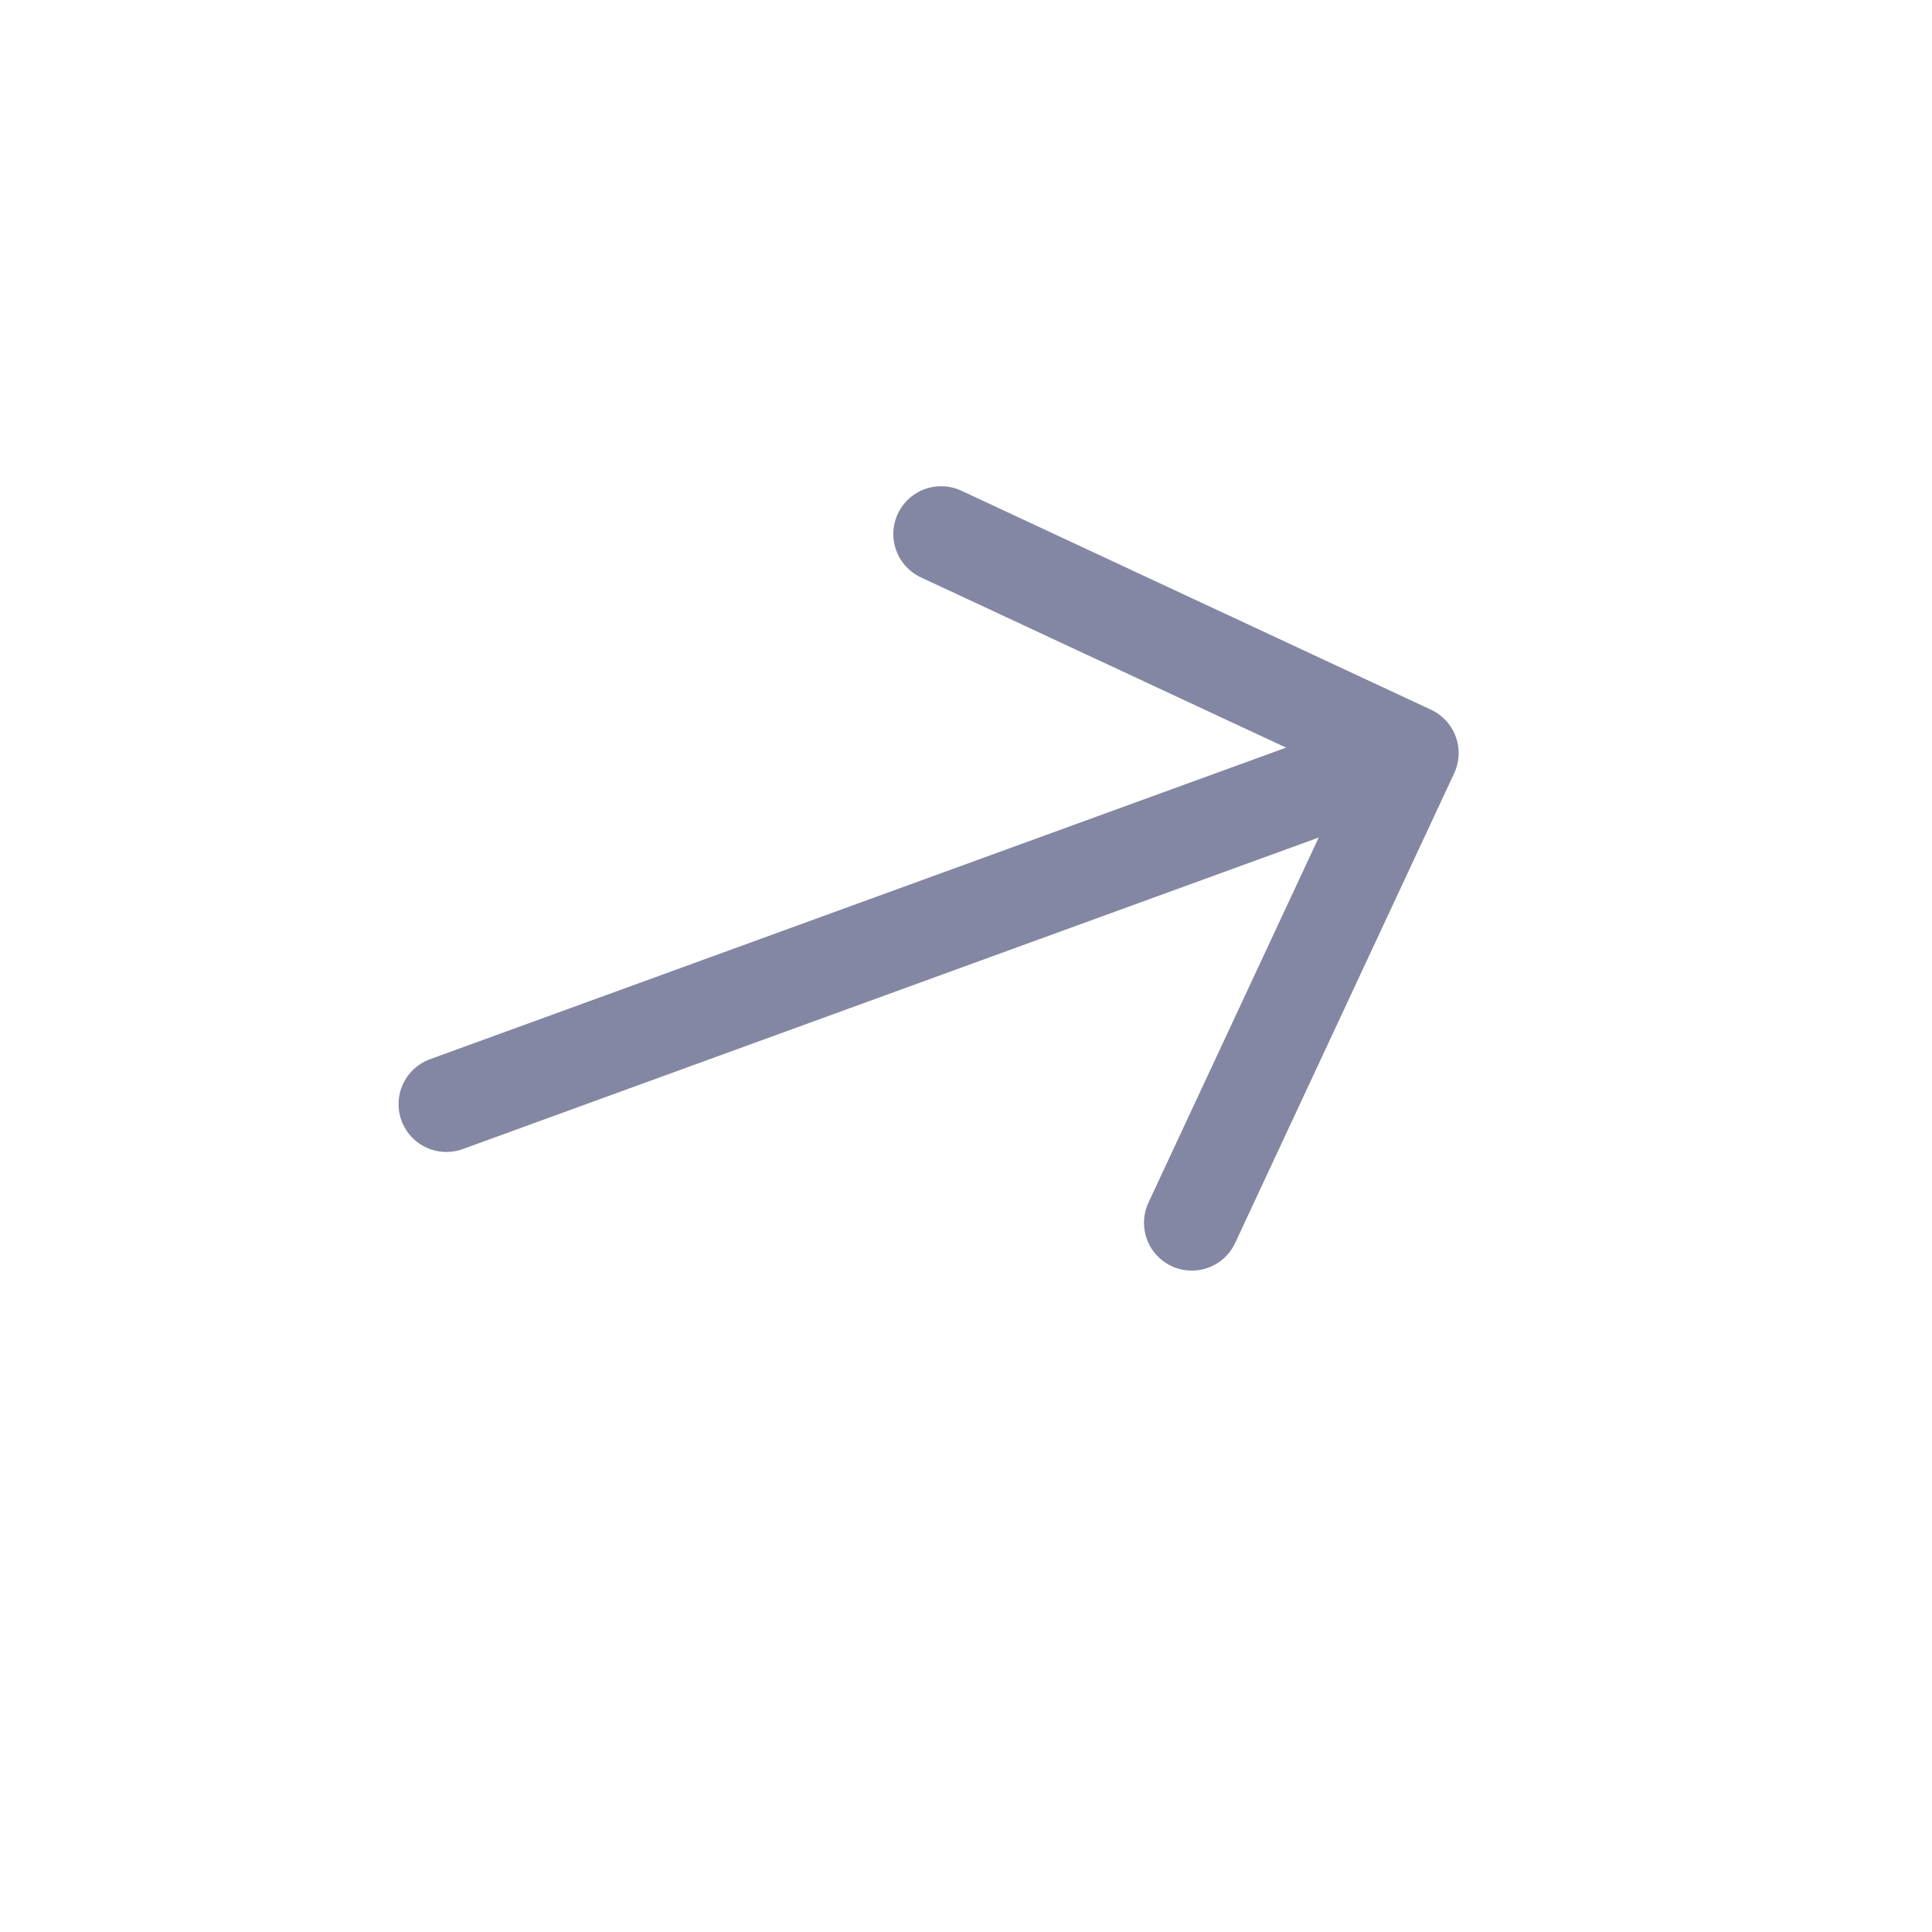
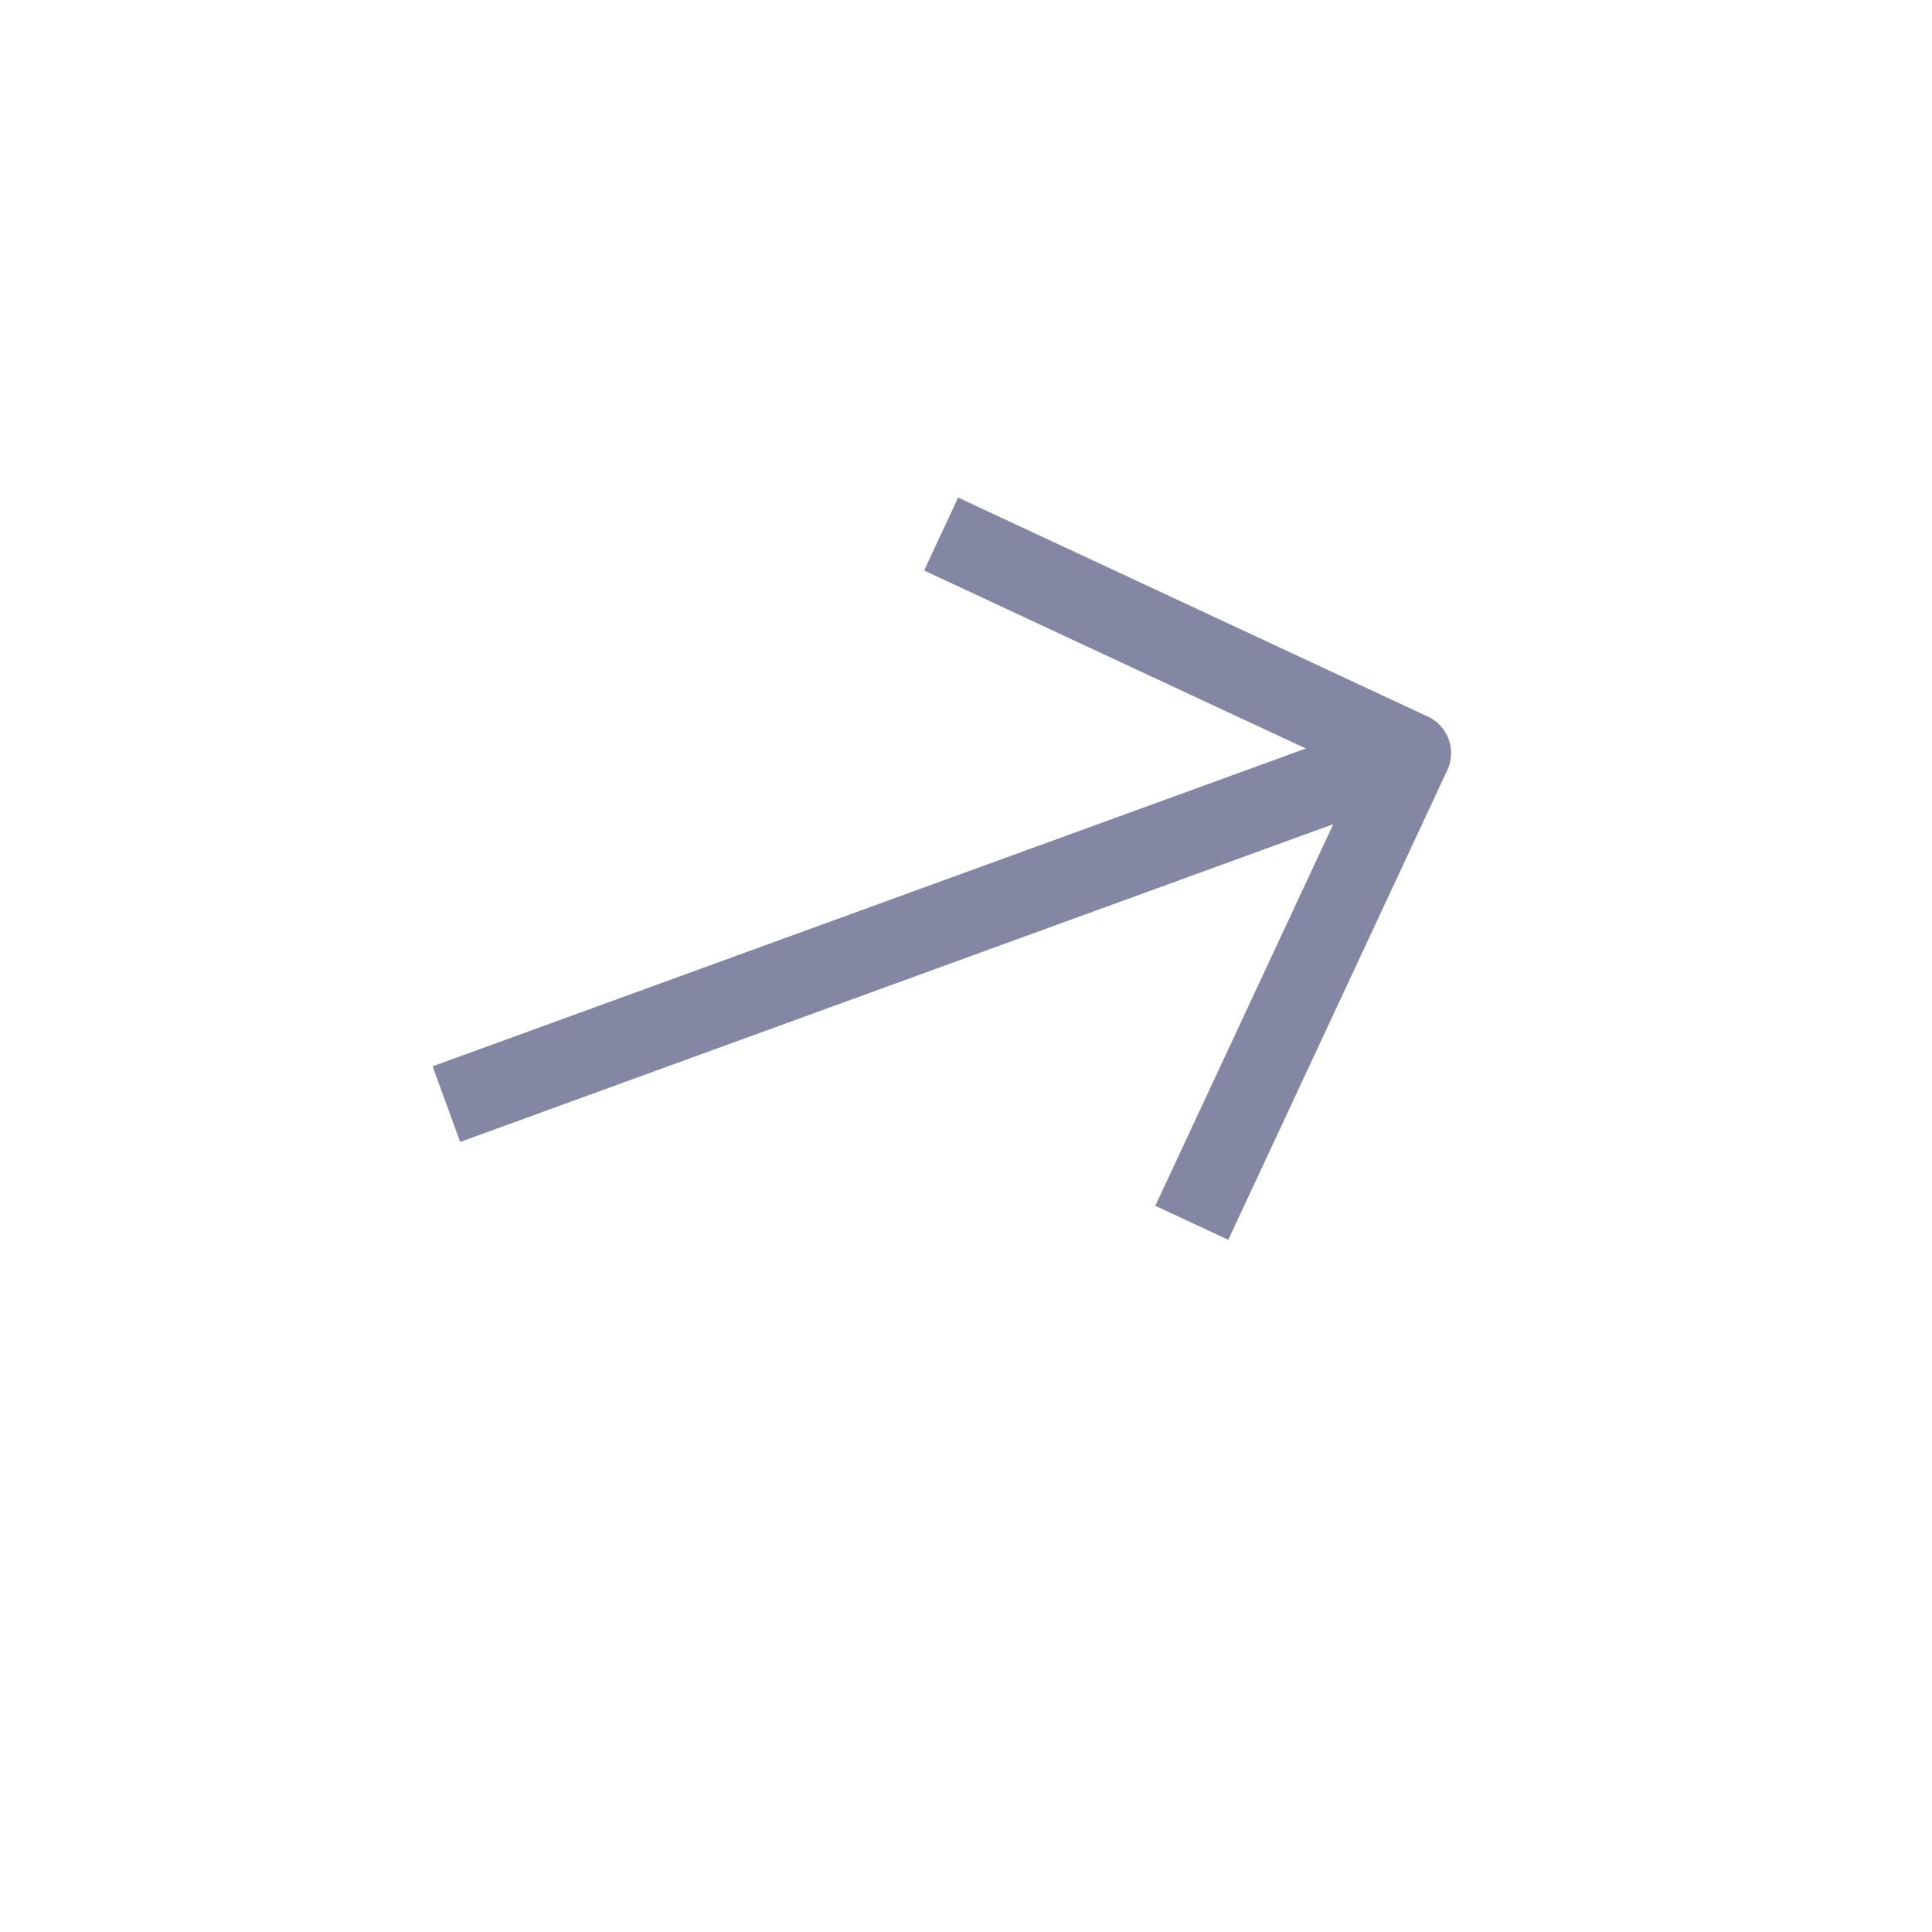
<svg xmlns="http://www.w3.org/2000/svg" width="24" height="24" viewBox="0 0 24 24" fill="none">
-   <path d="M14.805 15.19L17.526 9.355L11.691 6.634" stroke="#8487A3" stroke-width="1.188" stroke-miterlimit="10" stroke-linecap="round" stroke-linejoin="round" />
-   <path d="M5.545 13.716L17.406 9.399" stroke="#8487A3" stroke-width="1.188" stroke-miterlimit="10" stroke-linecap="round" stroke-linejoin="round" />
+   <path d="M14.805 15.19L17.526 9.355L11.691 6.634" stroke="#8487A3" strokeWidth="1.188" stroke-miterlimit="10" strokeLinecap="round" stroke-linejoin="round" />
+   <path d="M5.545 13.716L17.406 9.399" stroke="#8487A3" strokeWidth="1.188" stroke-miterlimit="10" strokeLinecap="round" stroke-linejoin="round" />
</svg>
